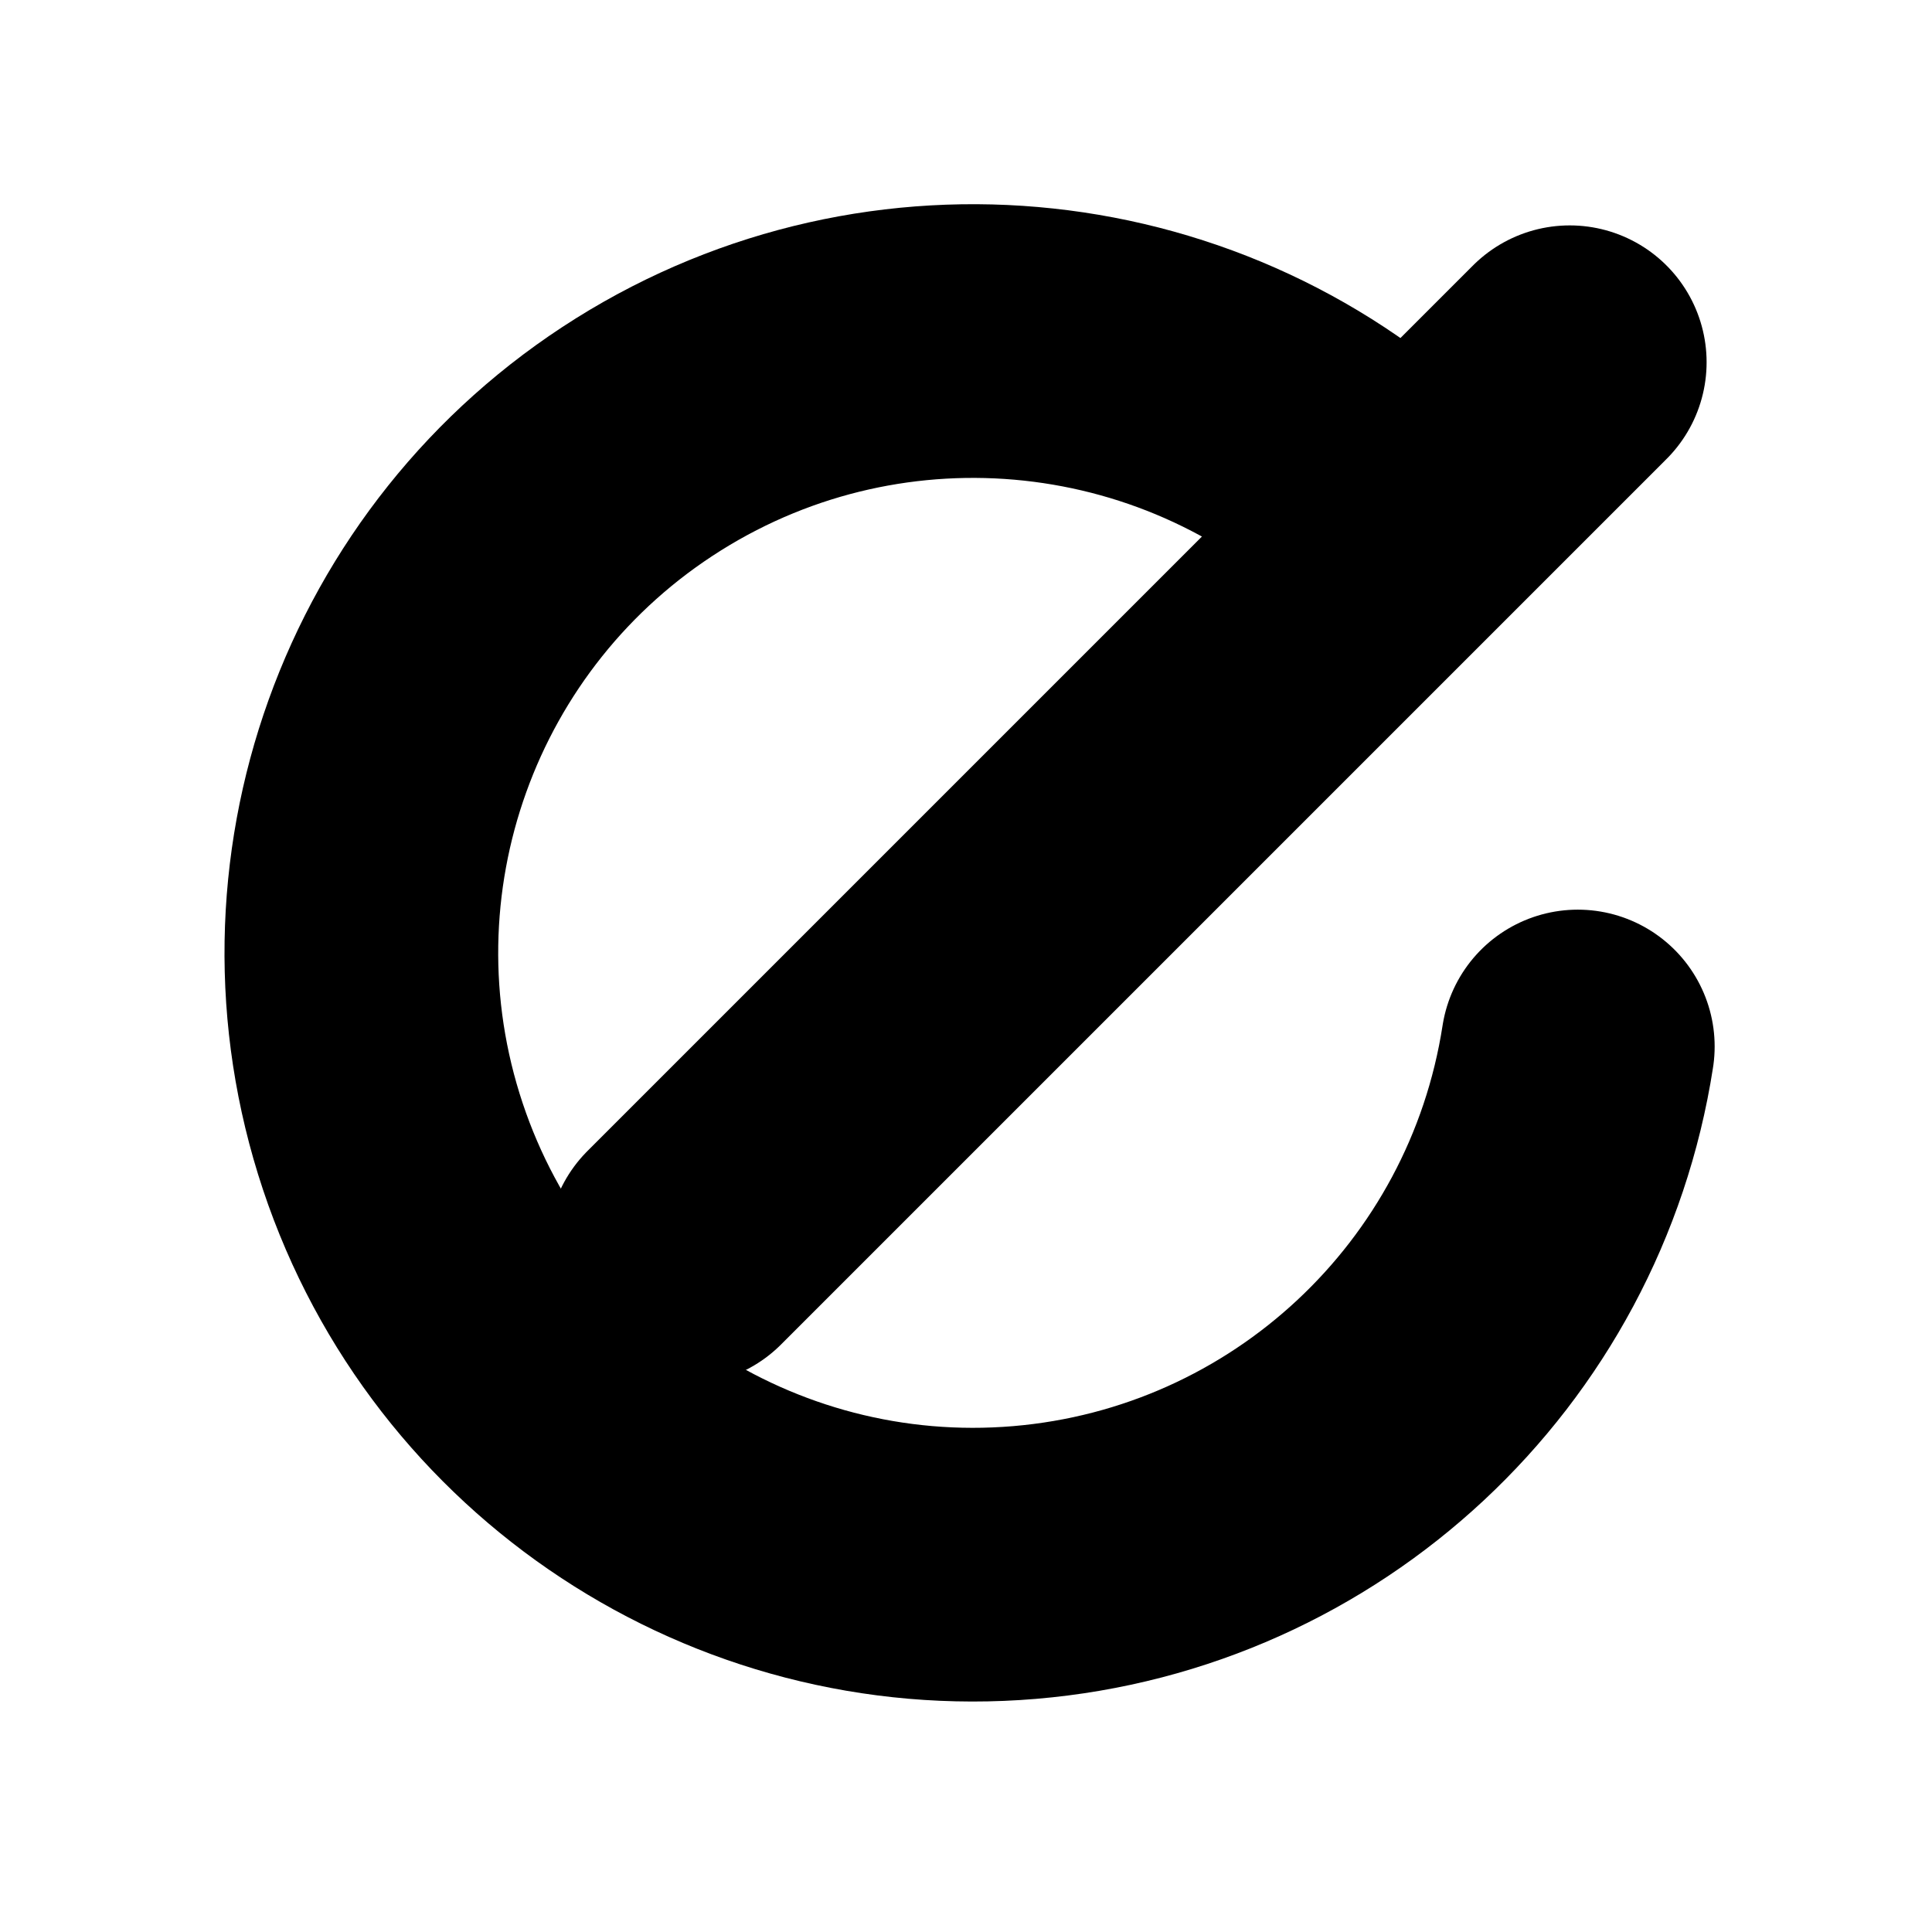
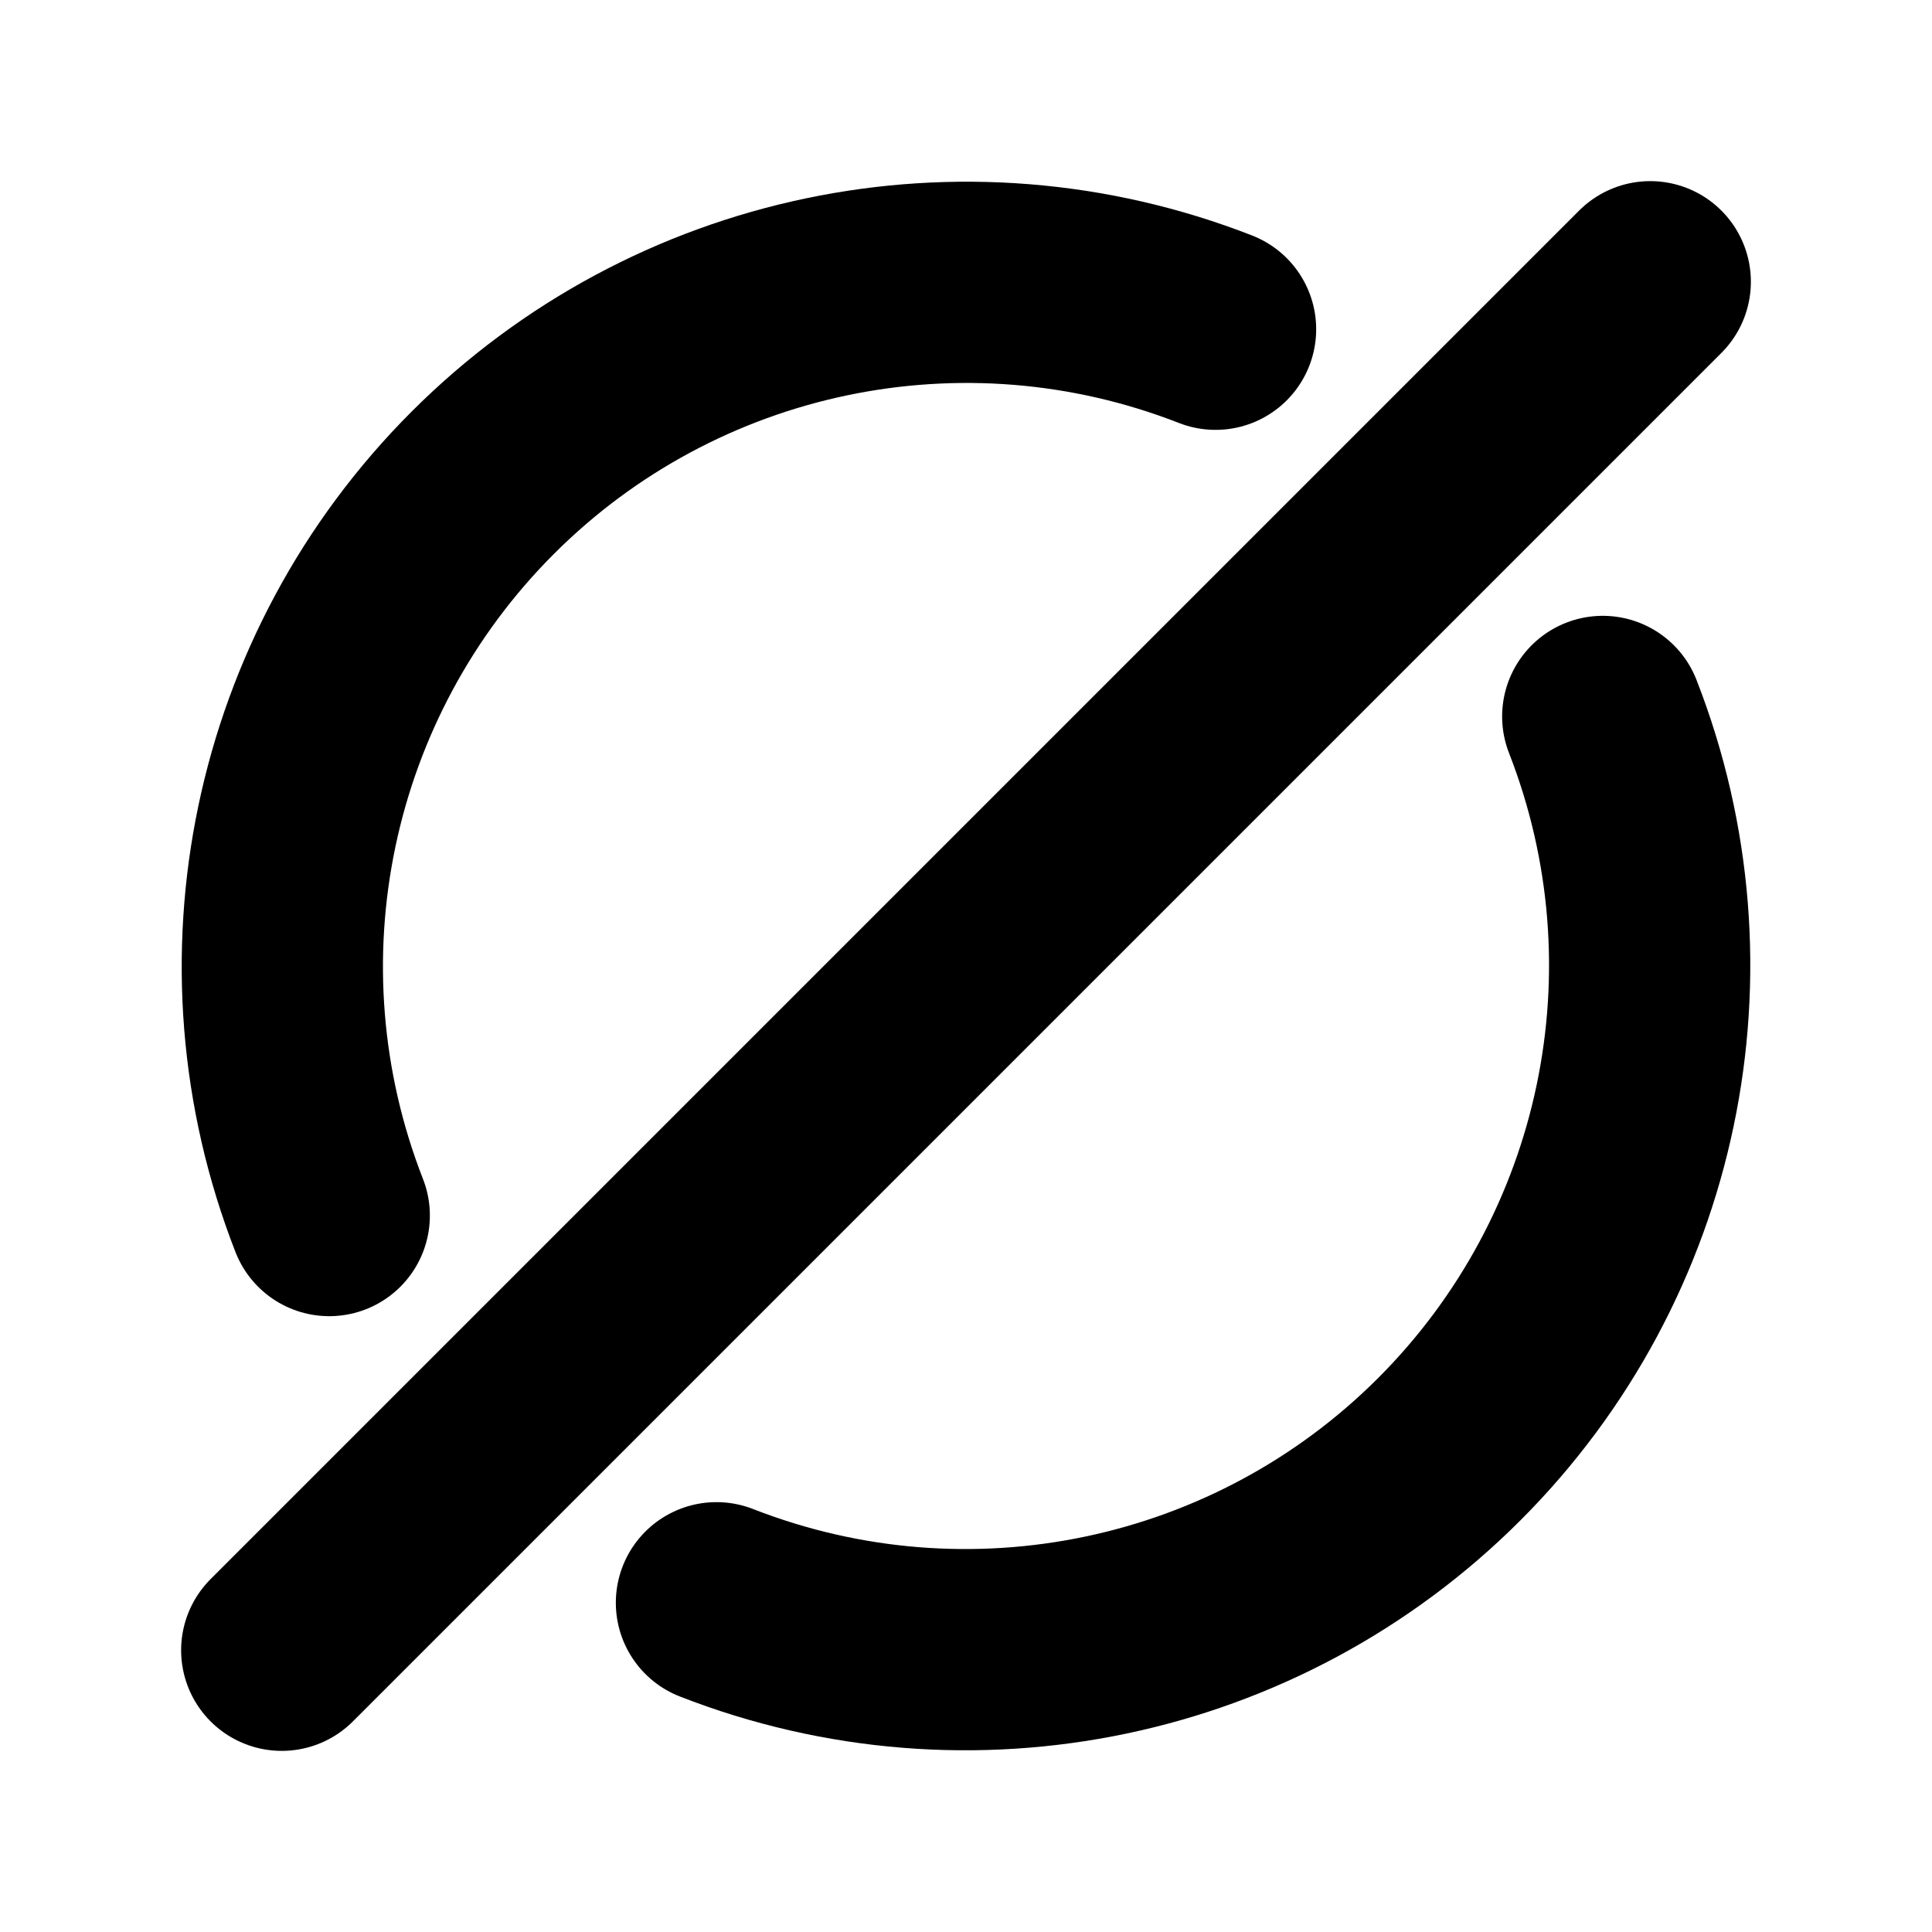
<svg xmlns="http://www.w3.org/2000/svg" viewBox="0 0 24 24" fill="none" stroke="currentColor" stroke-width="2.75" stroke-linecap="round" stroke-linejoin="round">
-   <g stroke-width="3.4">
-     <path d="M17.4 6.4A7.6 7.6 0 1 0 19.6 13" />
-     <path d="M8.5 15.5l11-11" />
+   <g stroke-width="2.5">
+     <path d="M4.09 15.10A8.5 8.5 0 0 1 15.10 4.09" />
+     <path d="M19.91 8.90A8.5 8.5 0 0 1 8.90 19.91" />
+     <path d="M3.5 20.5 20.5 3.5" />
  </g>
</svg>
